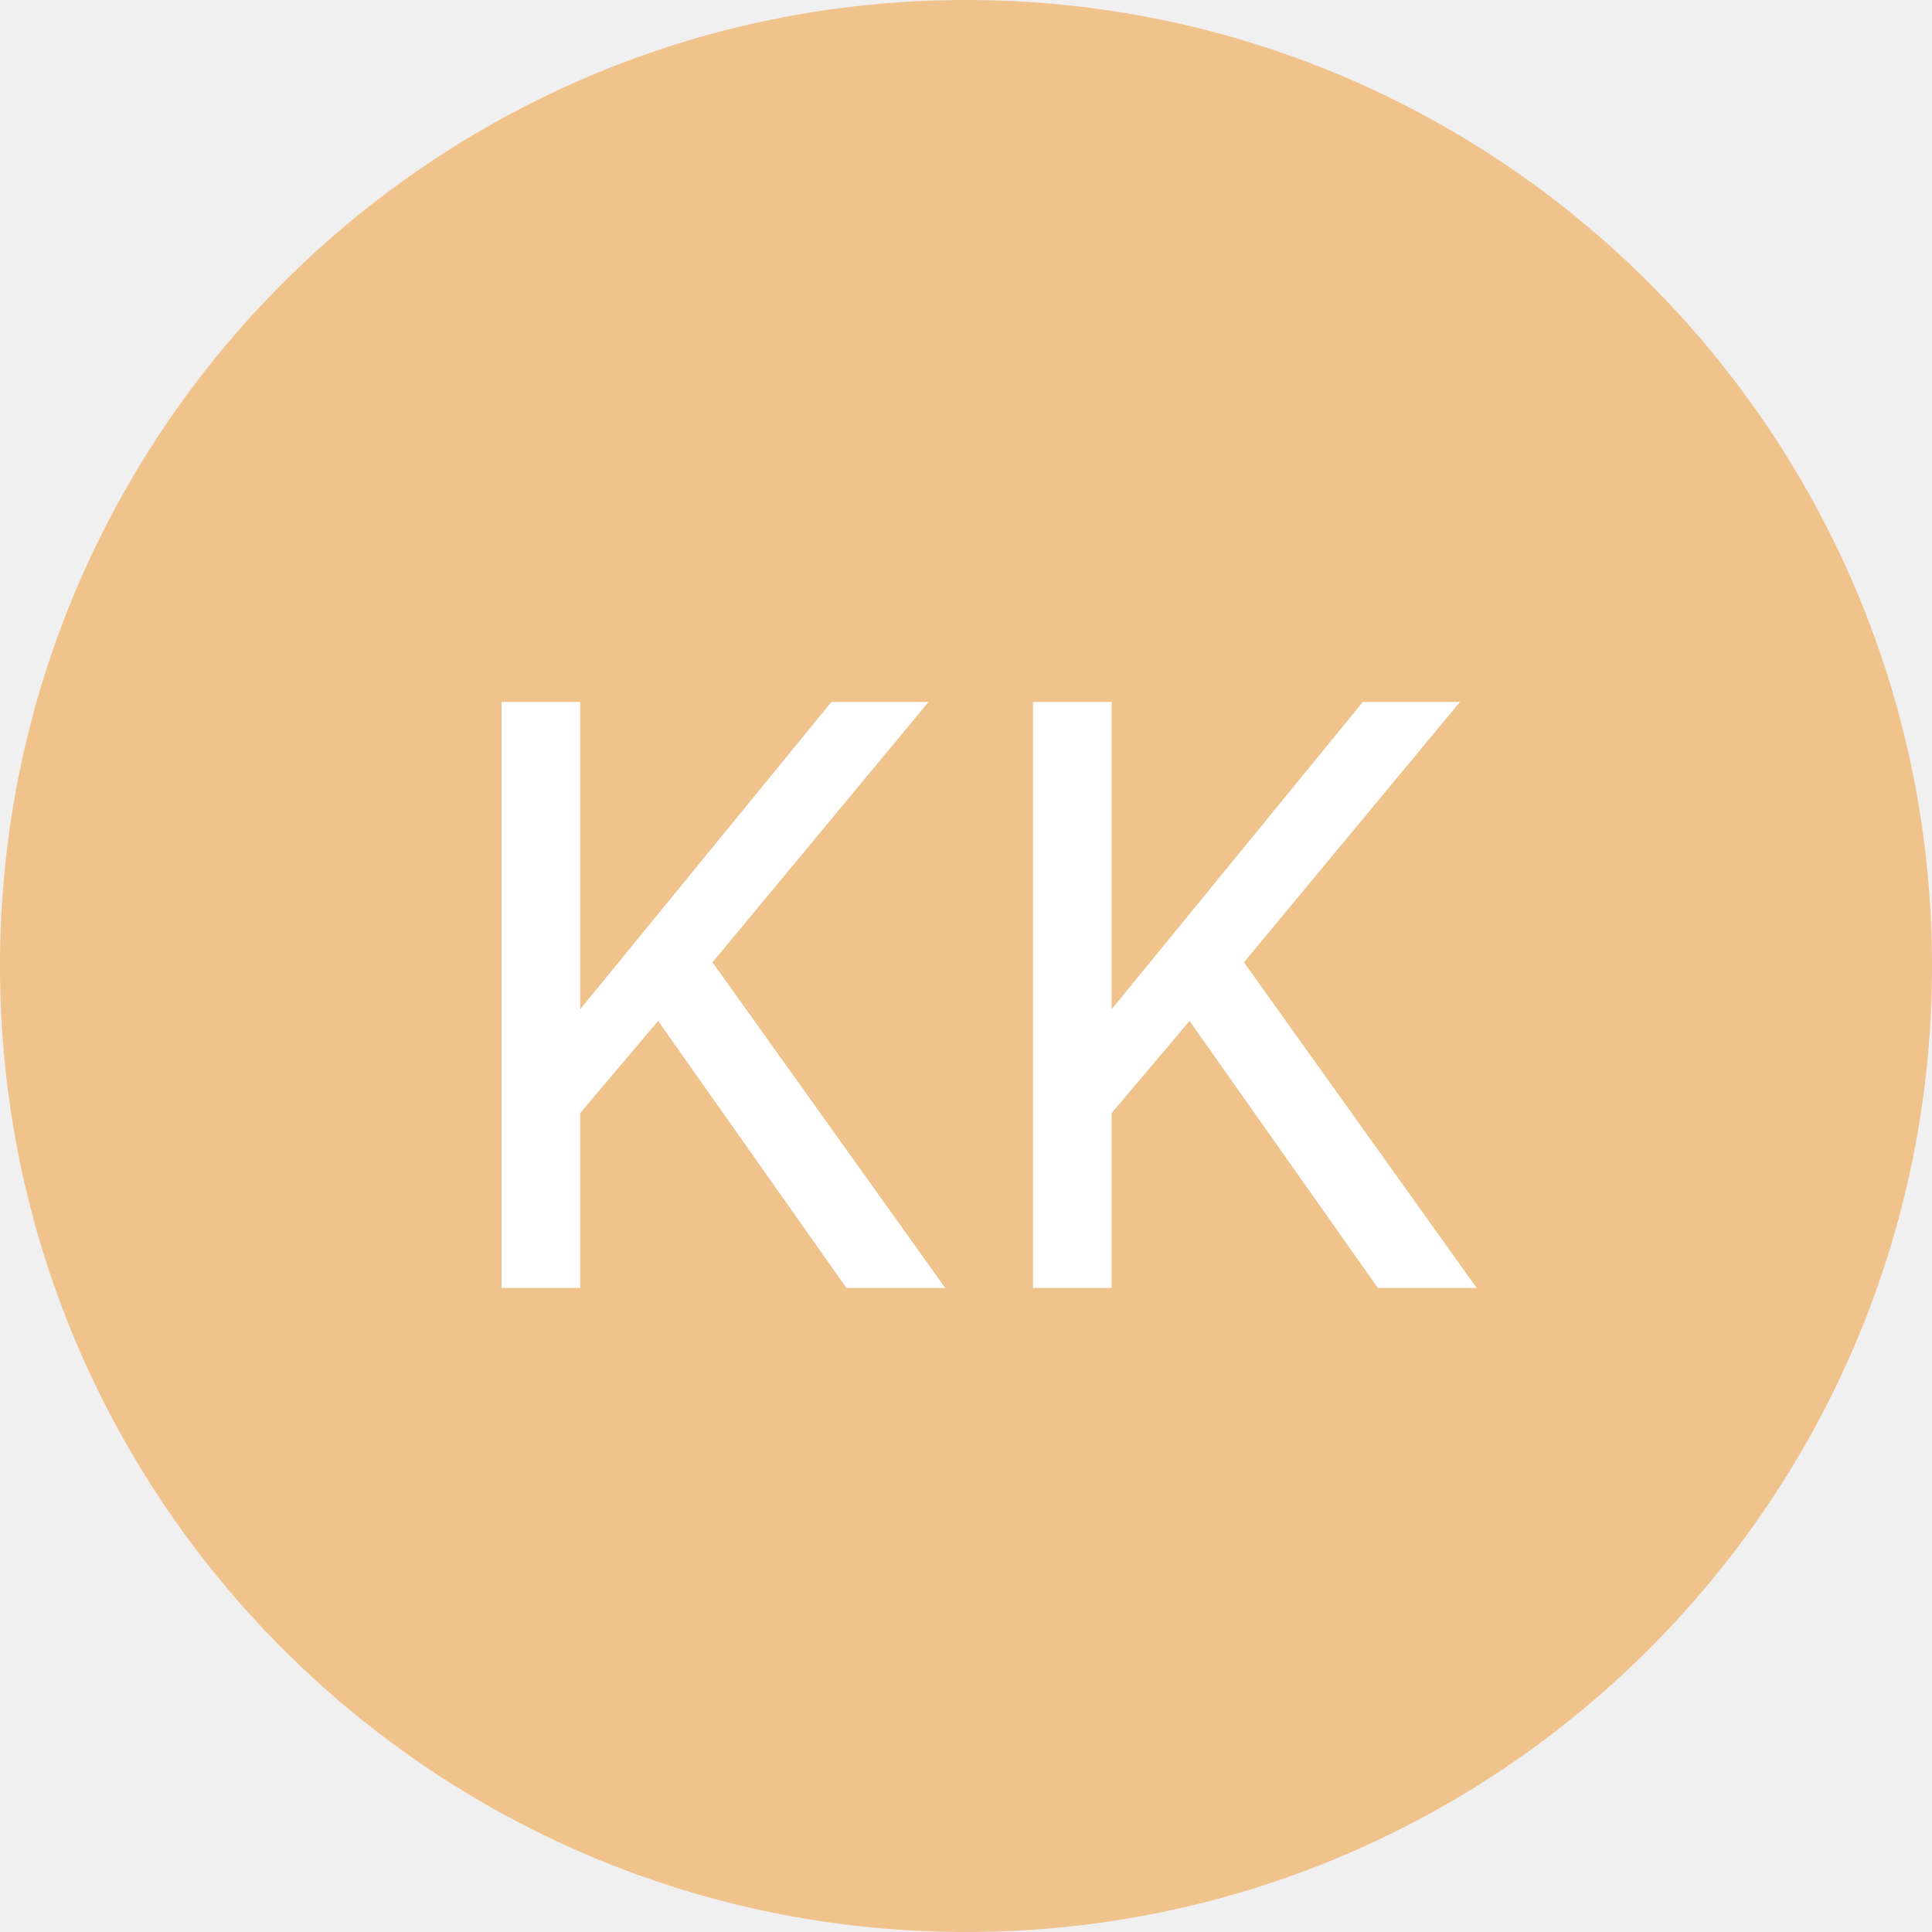
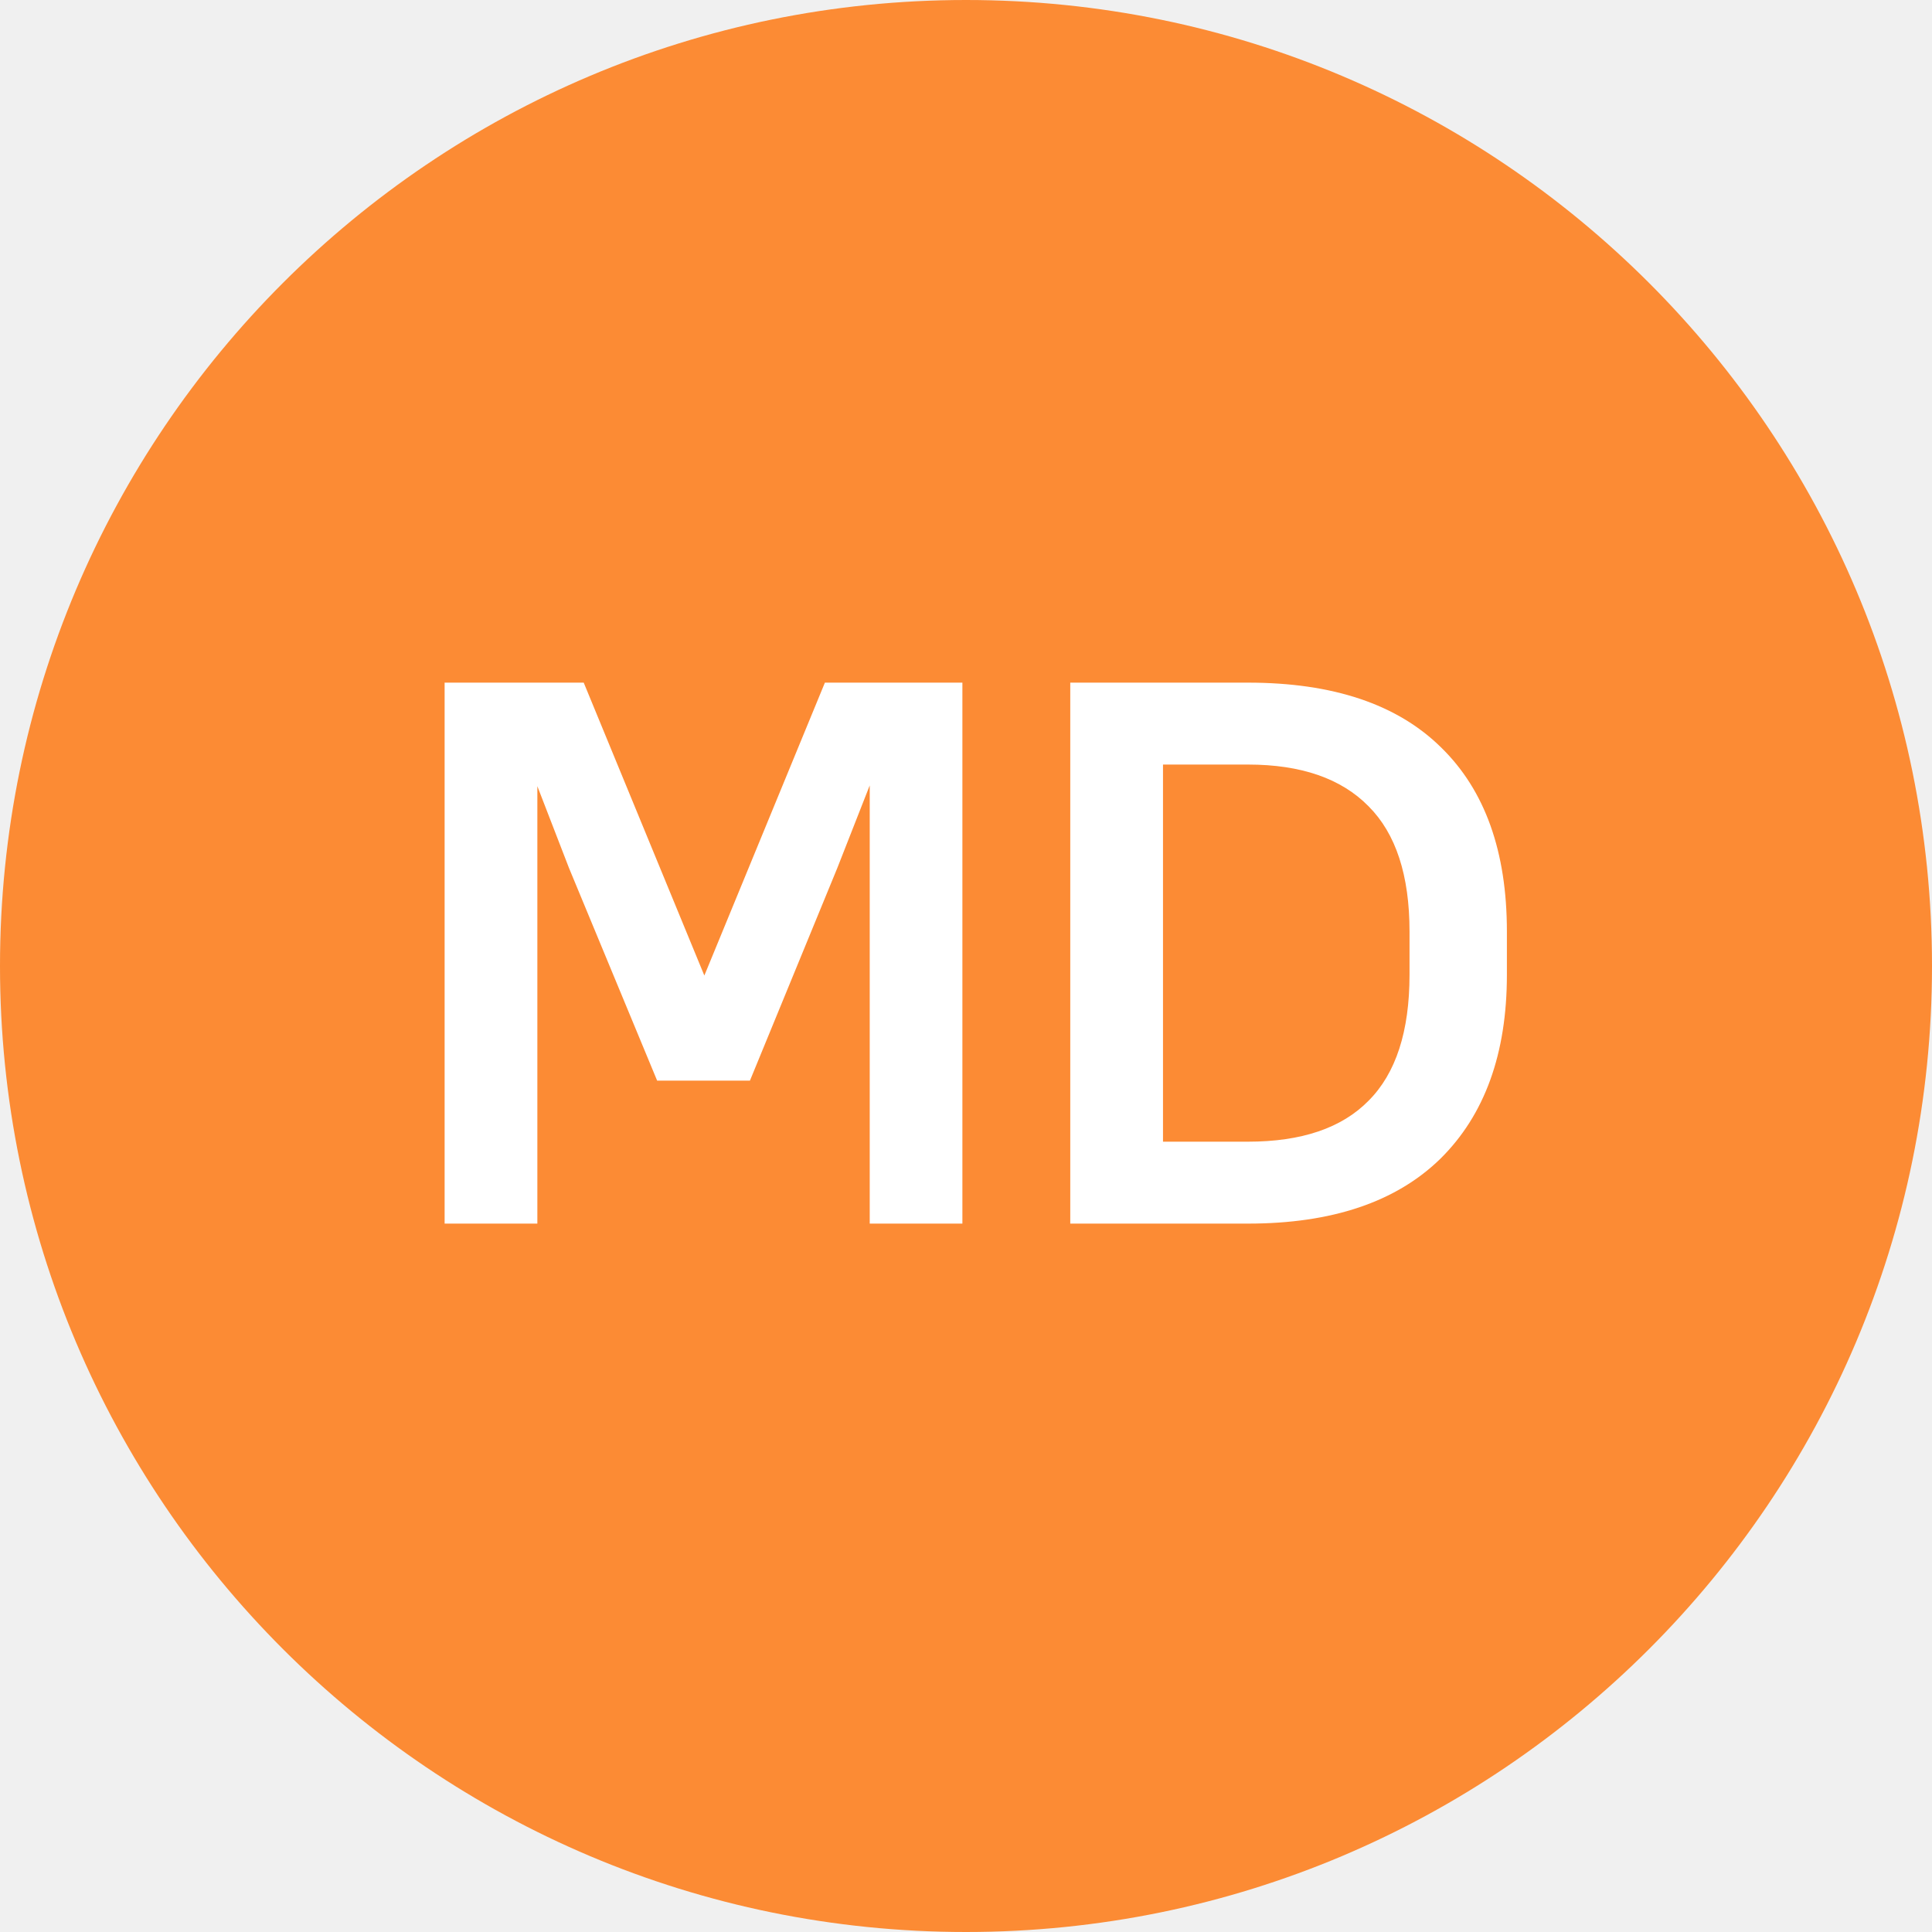
<svg xmlns="http://www.w3.org/2000/svg" width="30" height="30" viewBox="0 0 30 30" fill="none">
-   <circle cx="15" cy="15" r="15" fill="#F0C28C" />
-   <path d="M10.219 15.853L9.01 17.283V20H7.788V10.9H9.01V15.671L12.91 10.9H14.418L11.064 14.943L14.678 20H13.144L10.219 15.853ZM18.471 15.853L17.262 17.283V20H16.04V10.9H17.262V15.671L21.162 10.9H22.67L19.316 14.943L22.93 20H21.396L18.471 15.853Z" fill="white" />
+   <circle cx="15" cy="15" r="15" fill="#FC8B34" />
+   <path d="M8.836 13.48L8.344 12.208V19H6.904V10.6H9.064L10.937 15.148L12.809 10.6H14.944V19H13.505V12.196L13.001 13.48L11.645 16.78H10.204L8.836 13.48ZM16.619 10.6H19.379C20.699 10.6 21.699 10.936 22.379 11.608C23.059 12.272 23.399 13.224 23.399 14.464V15.136C23.399 16.36 23.055 17.312 22.367 17.992C21.679 18.664 20.683 19 19.379 19H16.619V10.6ZM18.059 11.872V17.728H19.379C20.211 17.728 20.835 17.516 21.251 17.092C21.675 16.668 21.887 16.016 21.887 15.136V14.464C21.887 13.592 21.675 12.944 21.251 12.52C20.827 12.088 20.203 11.872 19.379 11.872H18.059Z" fill="white" />
</svg>
